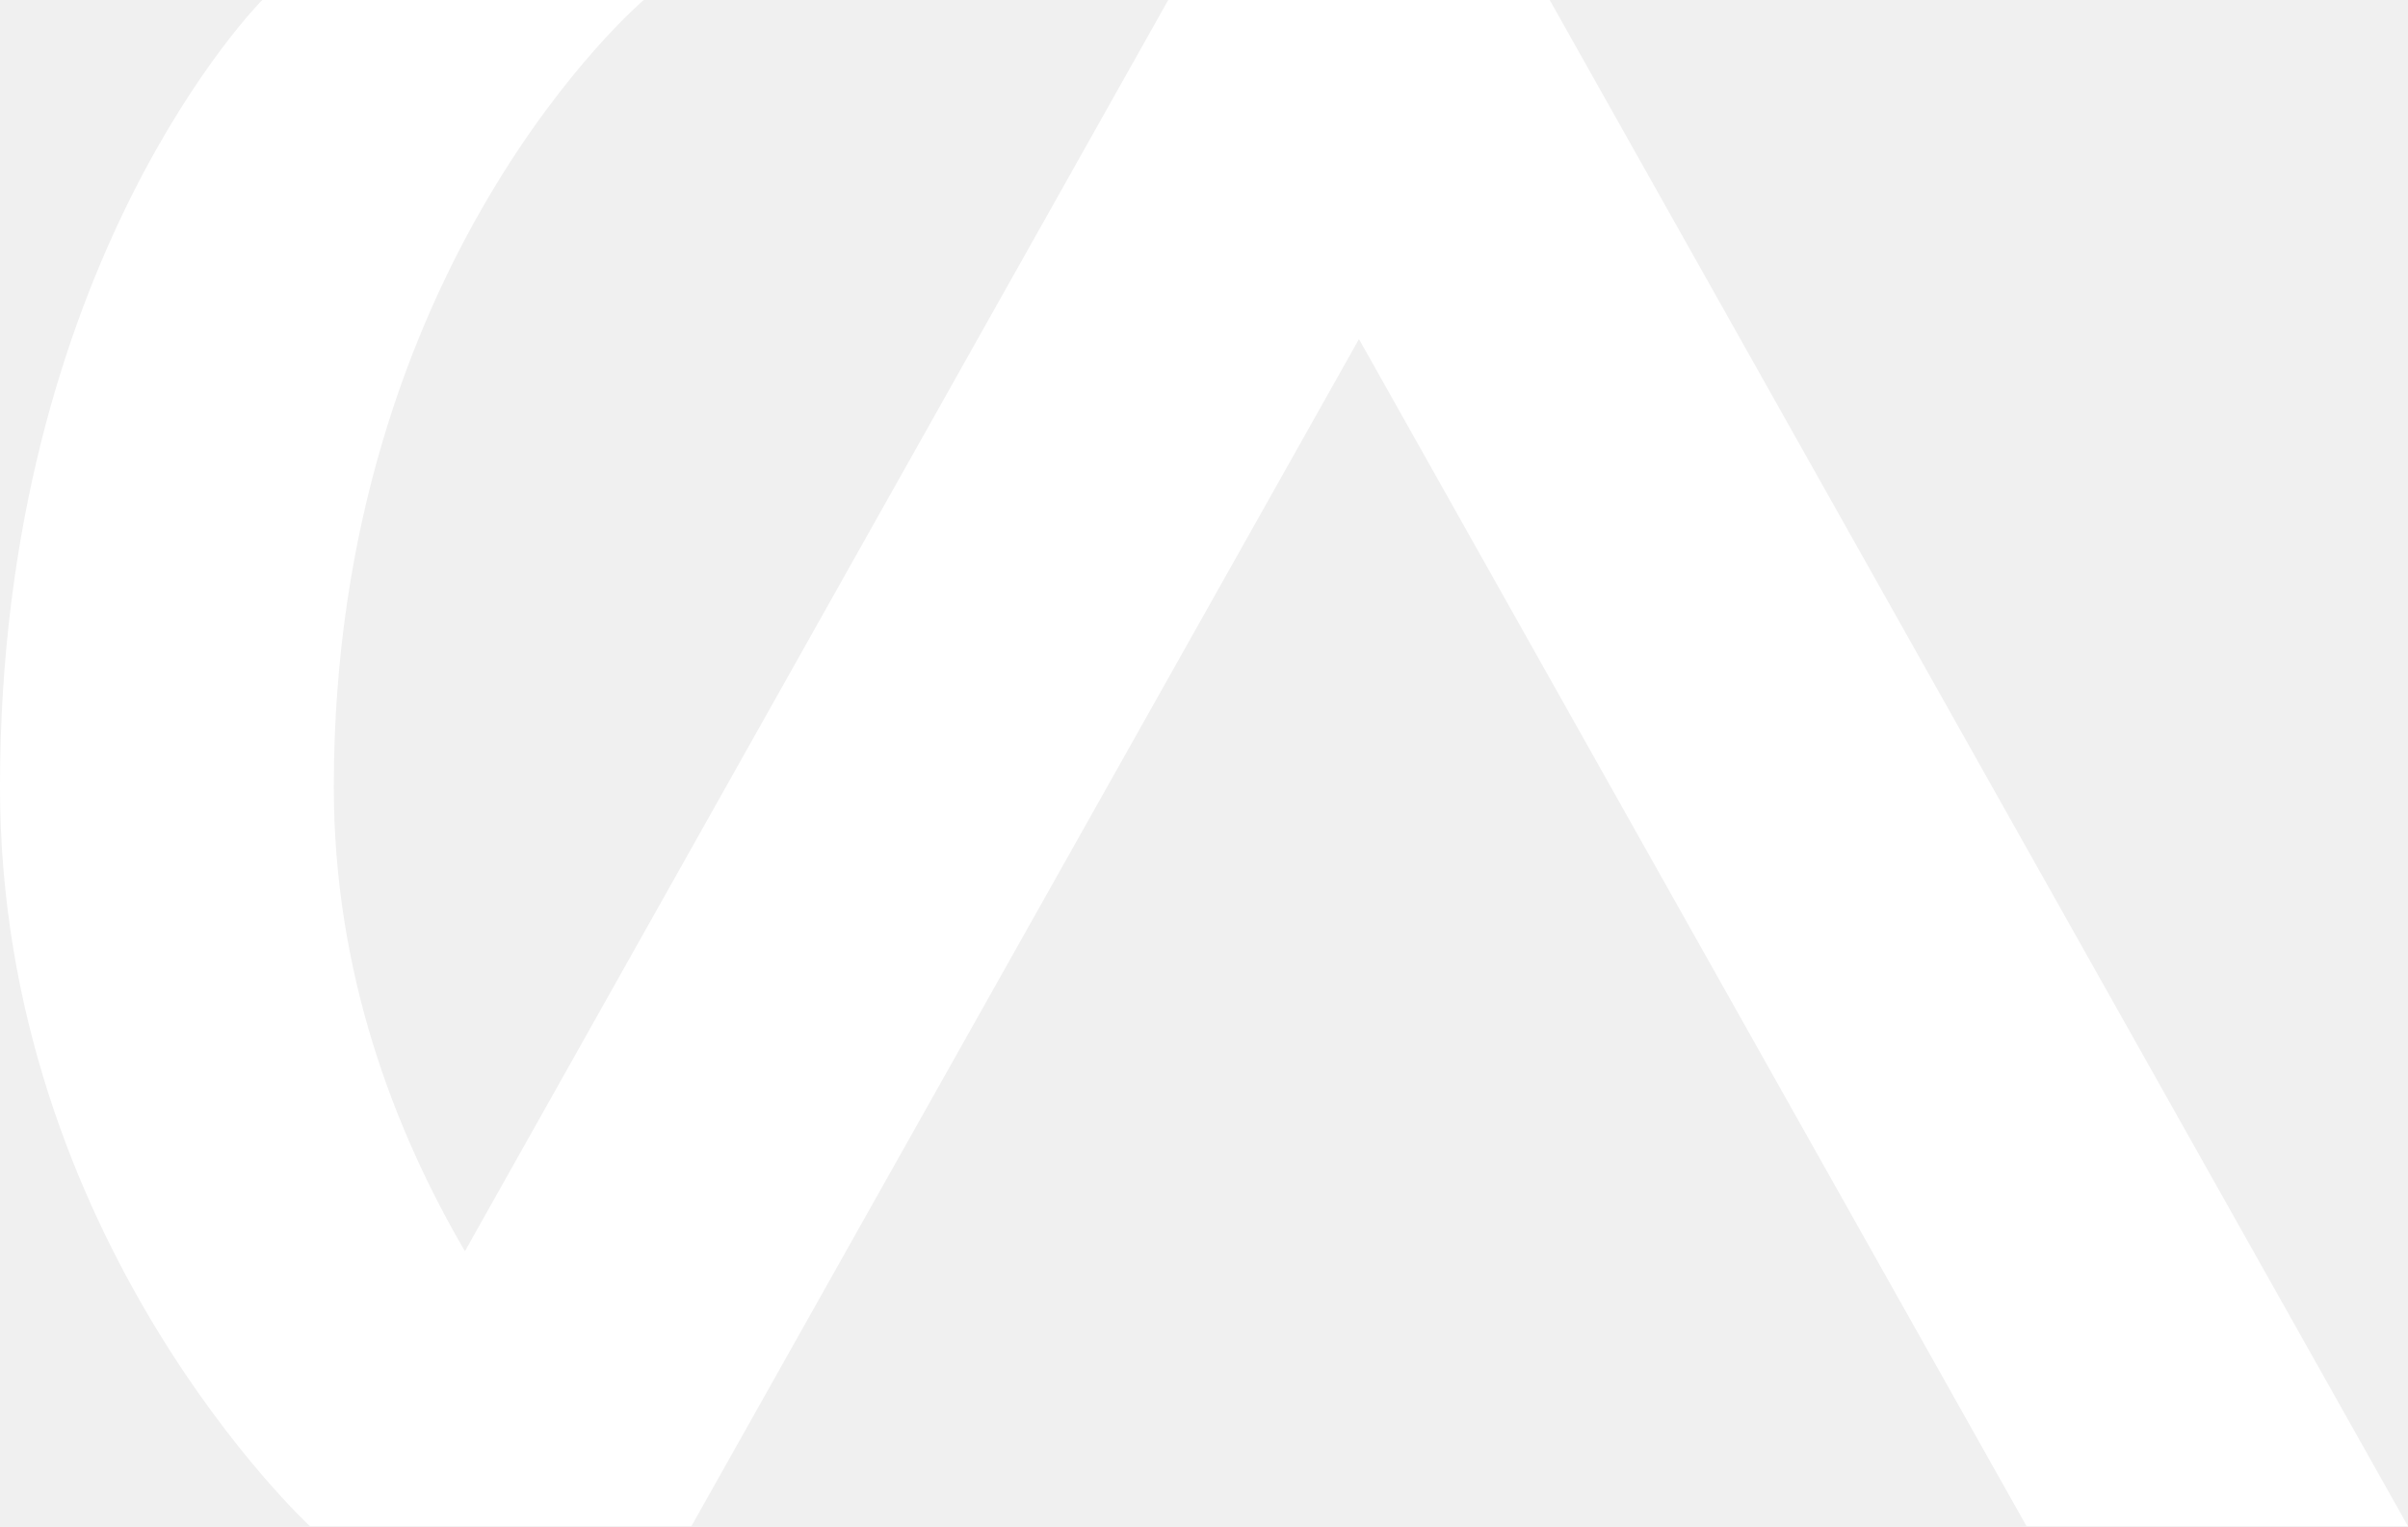
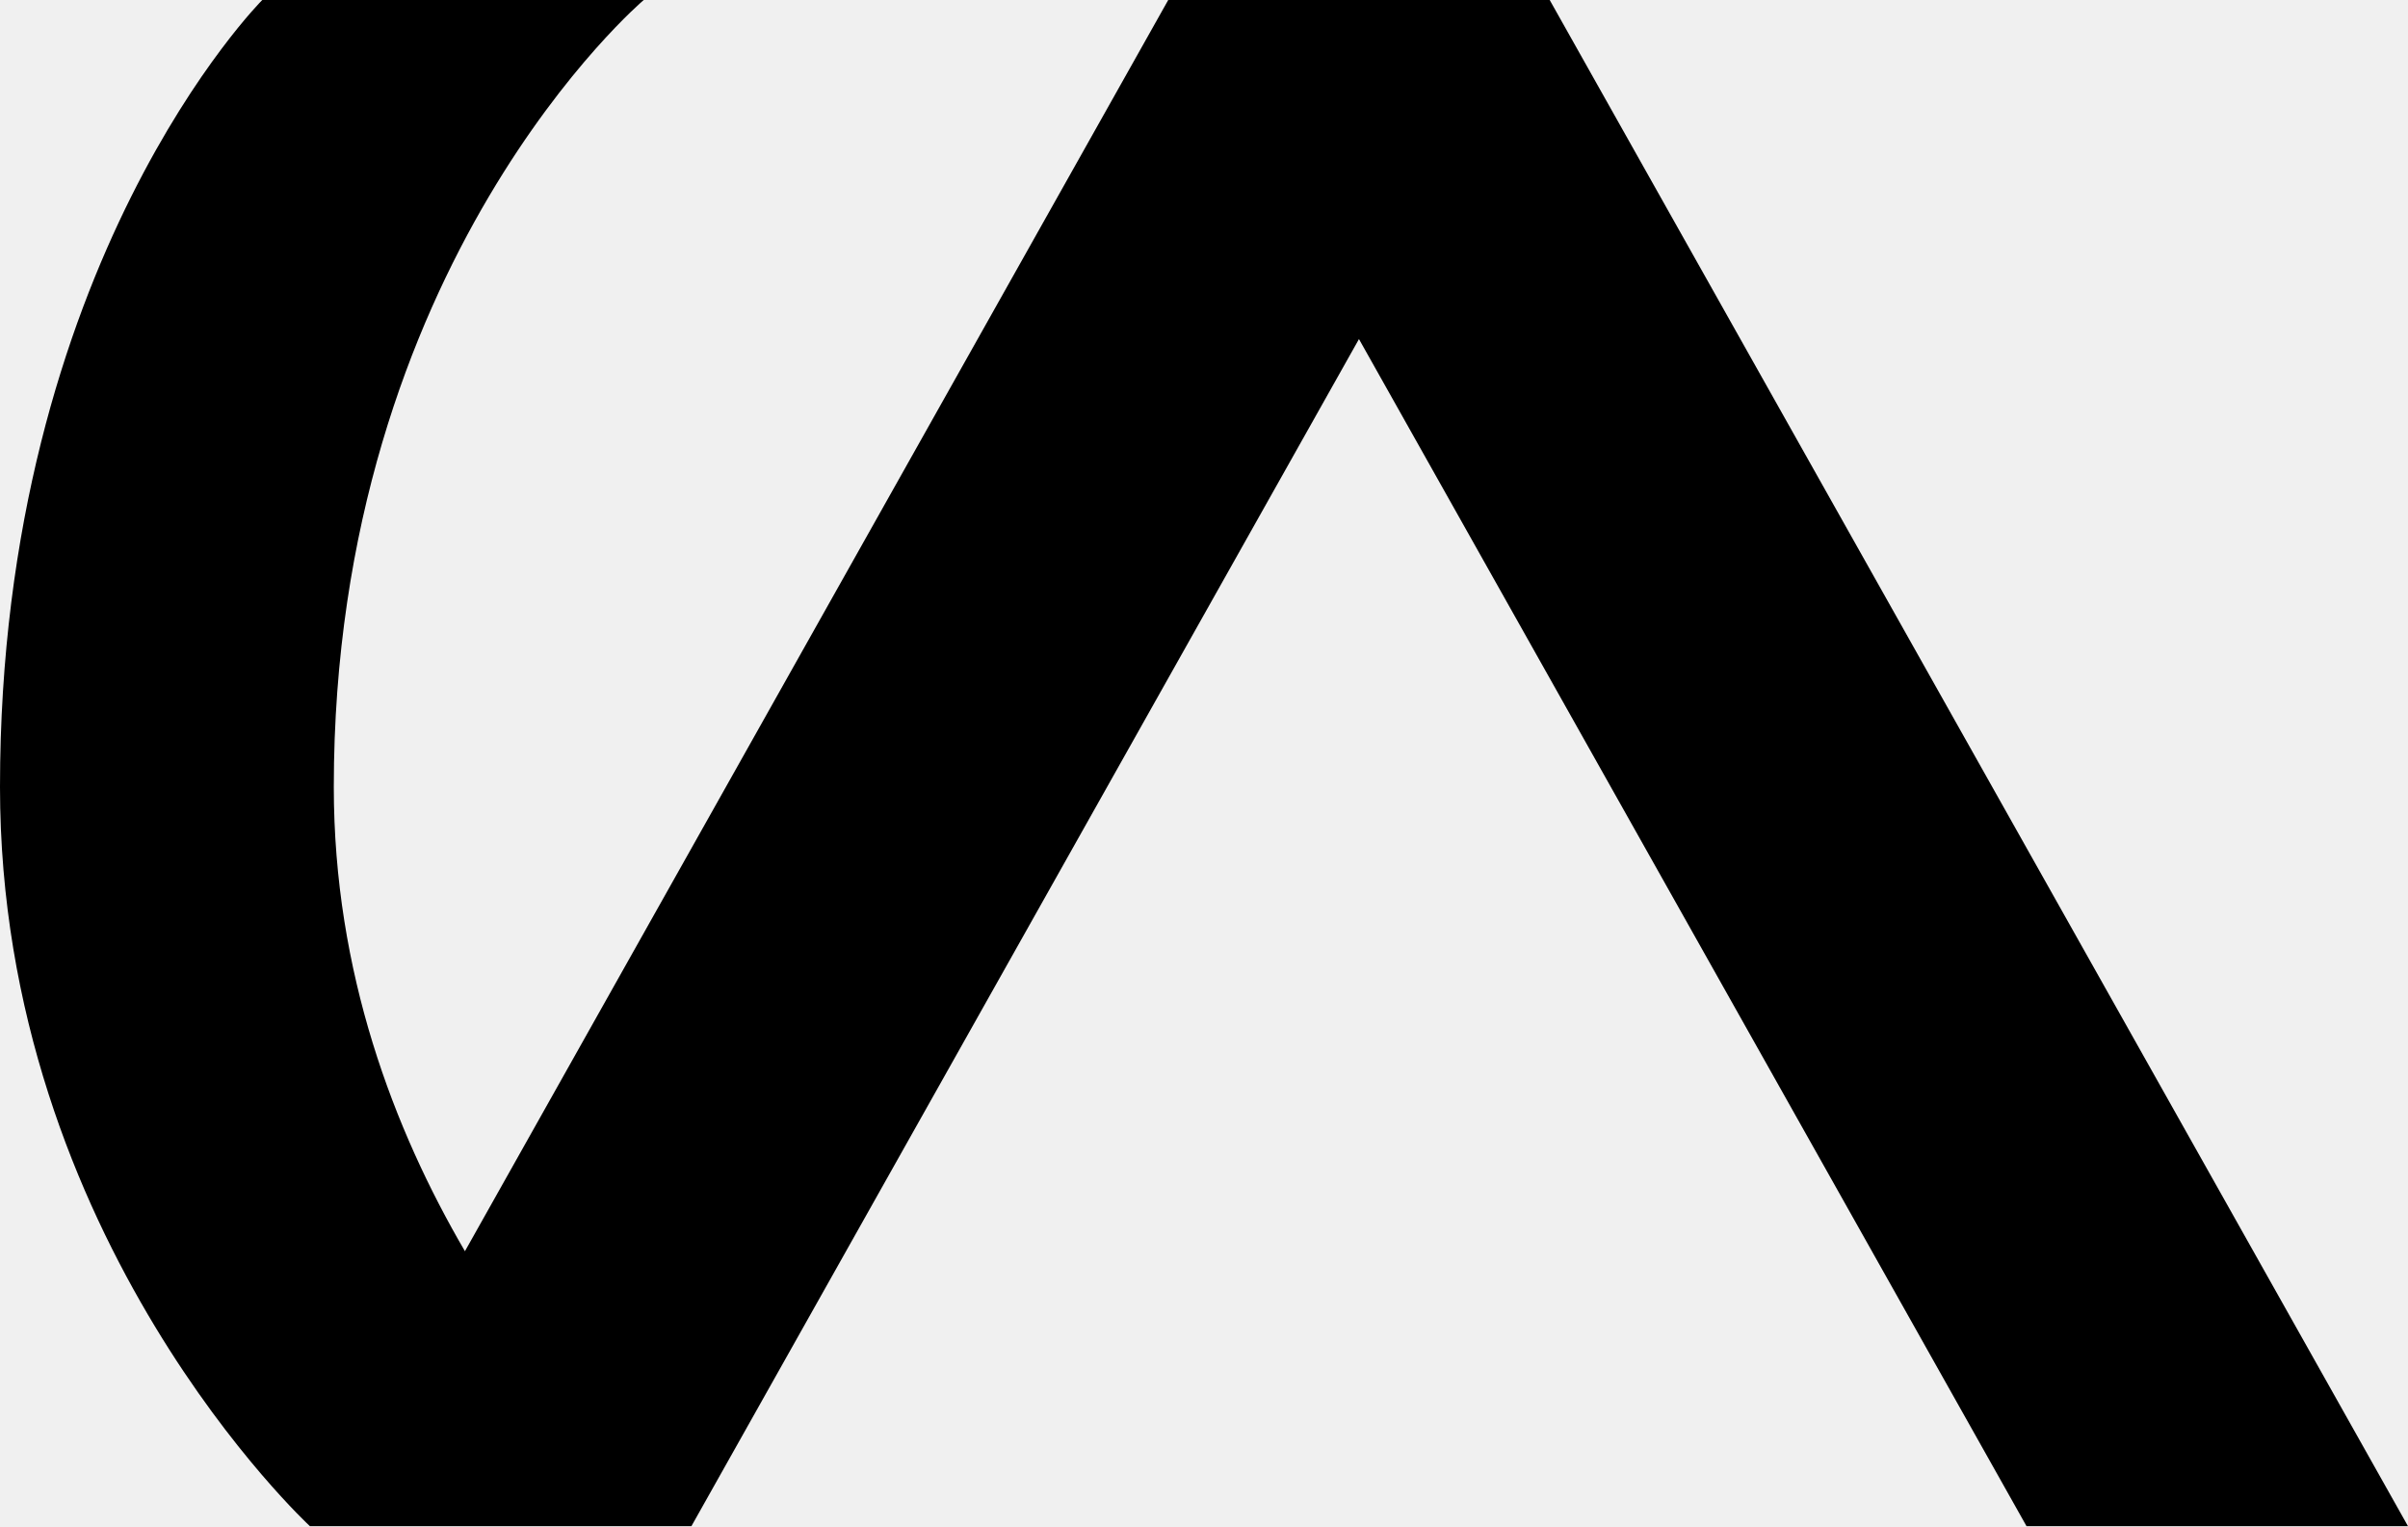
<svg xmlns="http://www.w3.org/2000/svg" width="236.718" height="150">
  <g transform="translate(-421.641,225.1377) ">
-     <path d="     M 447.423,-225.138     C 447.423,-225.138     421.641,-199.356     421.641,-147.794     C 421.641,-103.263     452.109,-75.138     452.109,-75.138     L 489.609,-75.138     L 555.234,-191.812     L 620.859,-75.138     L 658.359,-75.138     L 573.984,-225.138     L 536.484,-225.138     L 467.346,-102.164     C 460.371,-114.098     454.455,-129.537     454.455,-147.794     C 454.455,-199.356     484.923,-225.138     484.923,-225.138     L 447.423,-225.138 z    " style="     fill: #ffffff;     fill-opacity: 1;     stroke: none;     stroke-width: 6;     stroke-linecap: butt;     stroke-linejoin: round;     stroke-miterlimit: 4;     stroke-dashoffset: 3.6;     stroke-opacity: 1;    " />
+     <path d="     M 447.423,-225.138     C 447.423,-225.138 421.641,-199.356 421.641,-147.794     C 421.641,-103.263 452.109,-75.138 452.109,-75.138     L 489.609,-75.138     L 555.234,-191.812     L 620.859,-75.138     L 658.359,-75.138     L 573.984,-225.138     L 536.484,-225.138     L 467.346,-102.164     C 460.371,-114.098 454.455,-129.537 454.455,-147.794     C 454.455,-199.356 484.923,-225.138 484.923,-225.138     L 447.423,-225.138 z    " />
  </g>
</svg>
